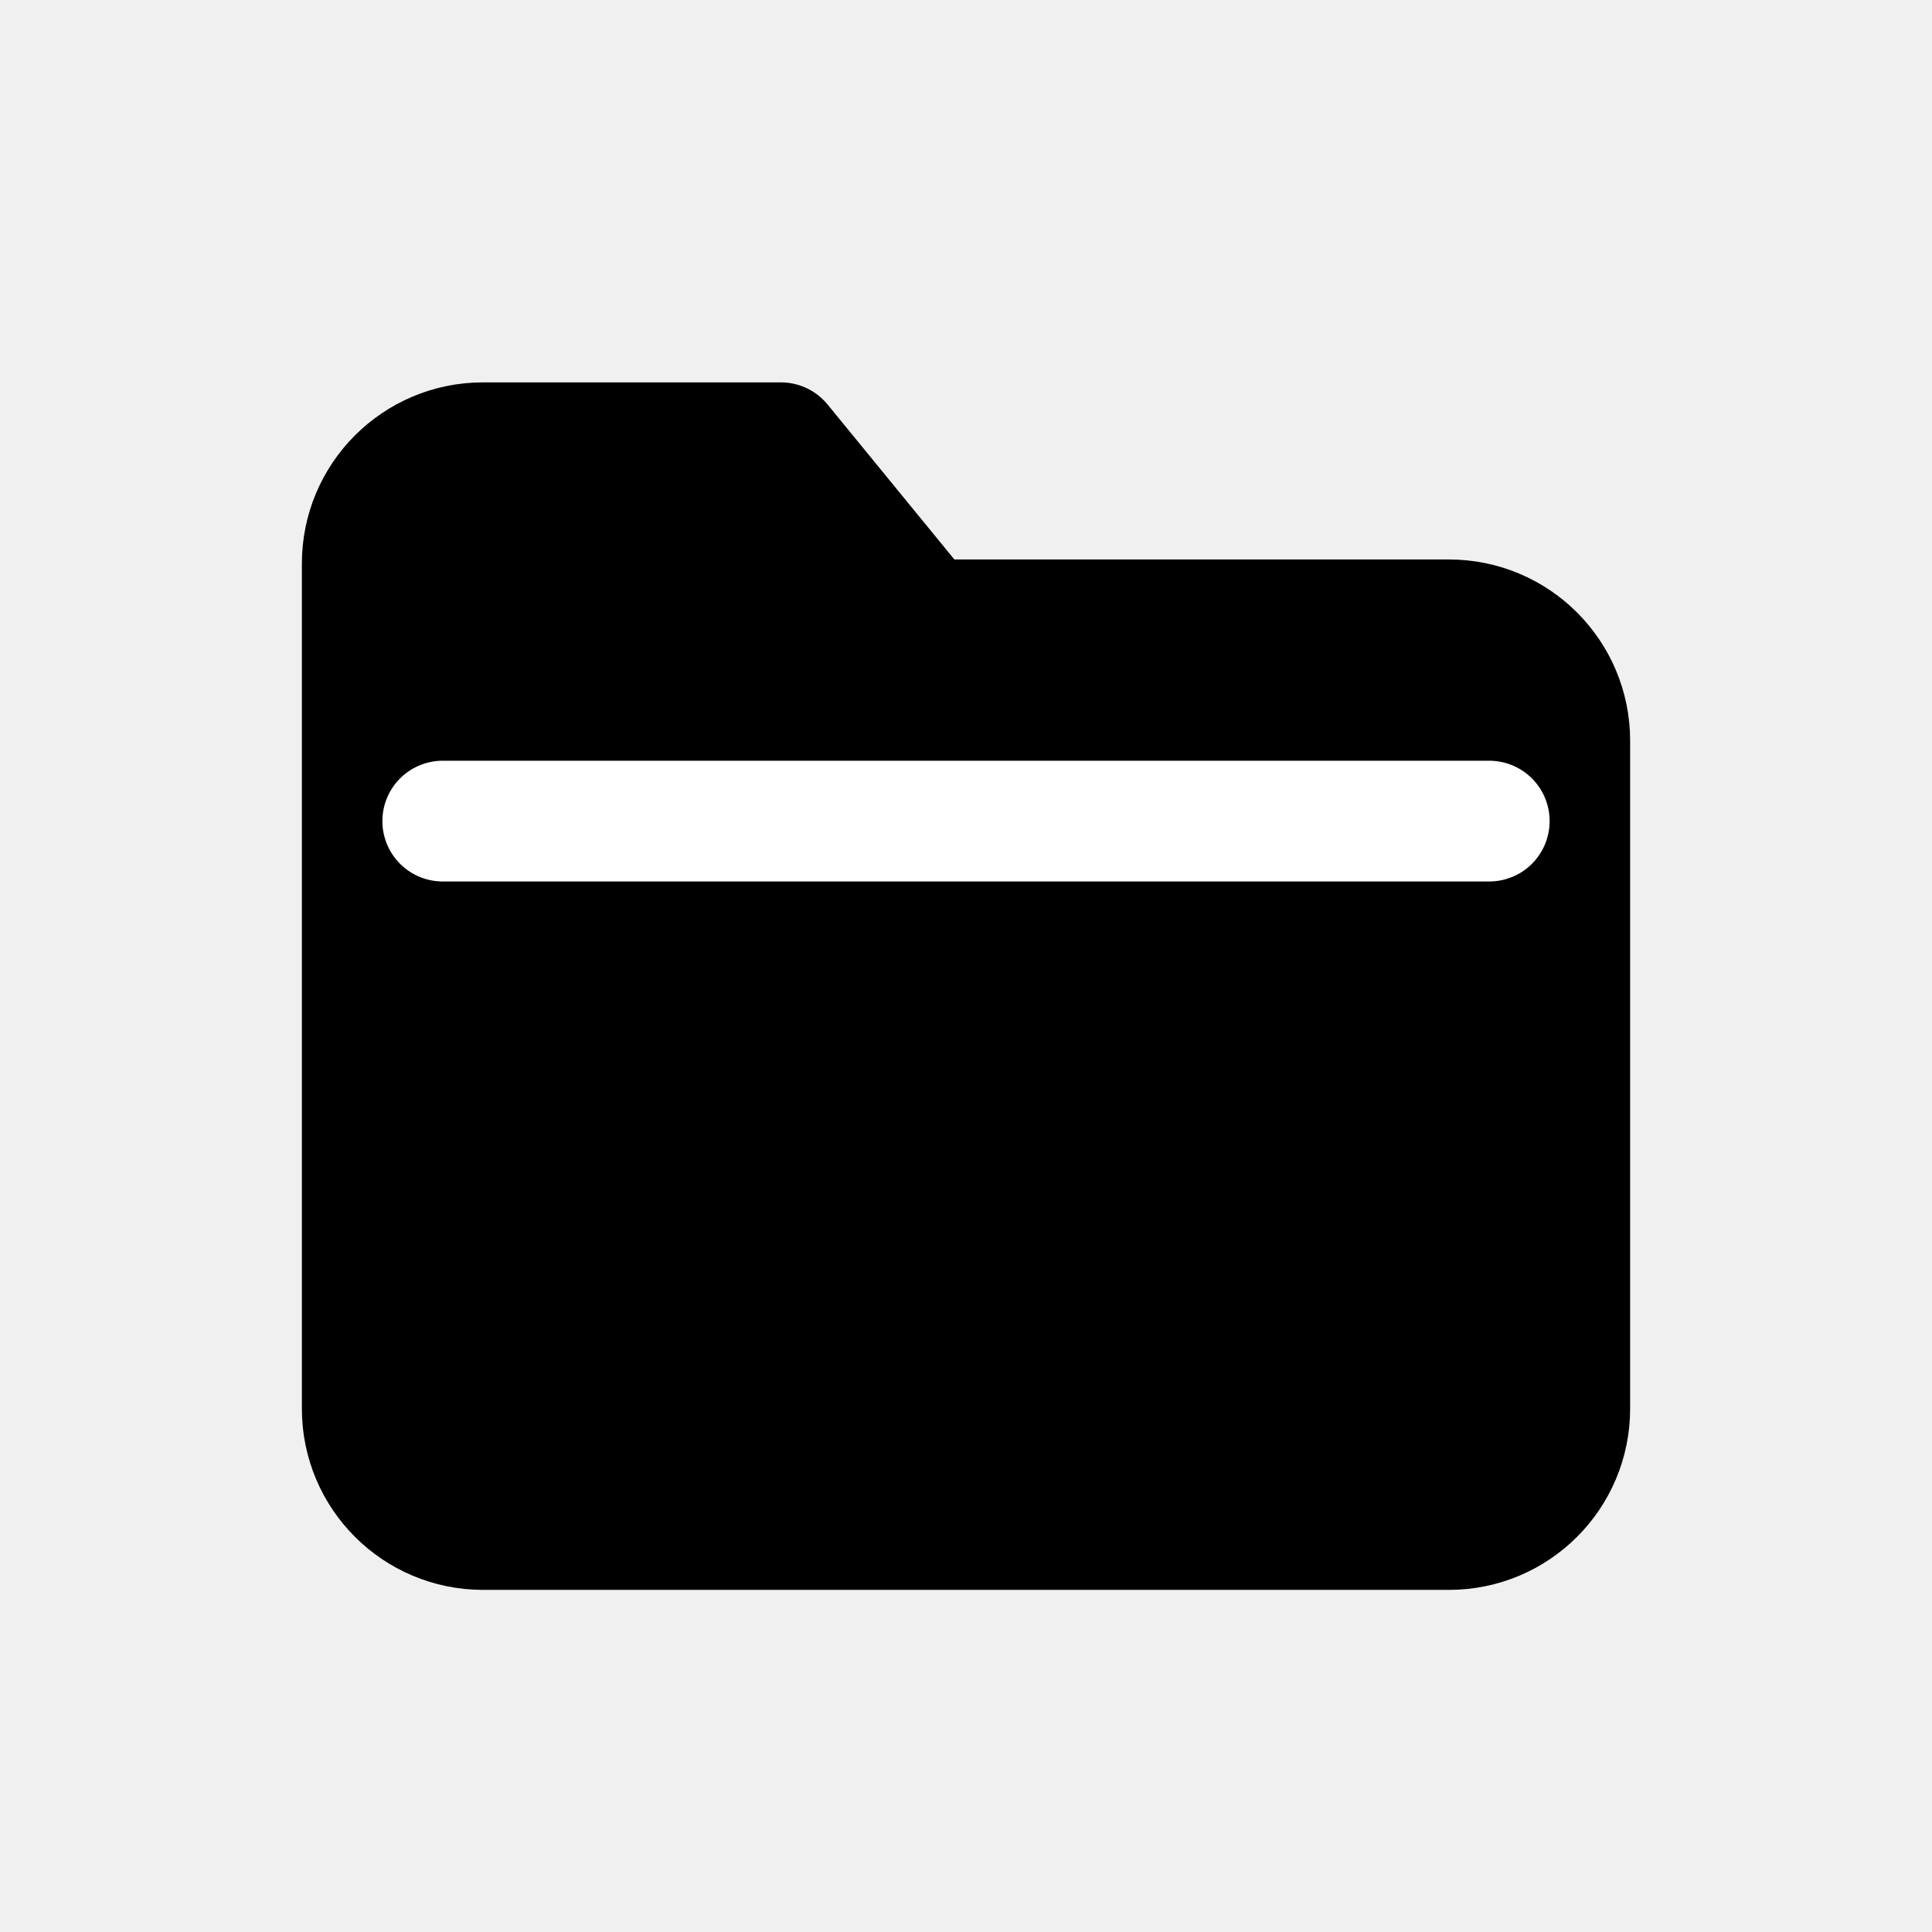
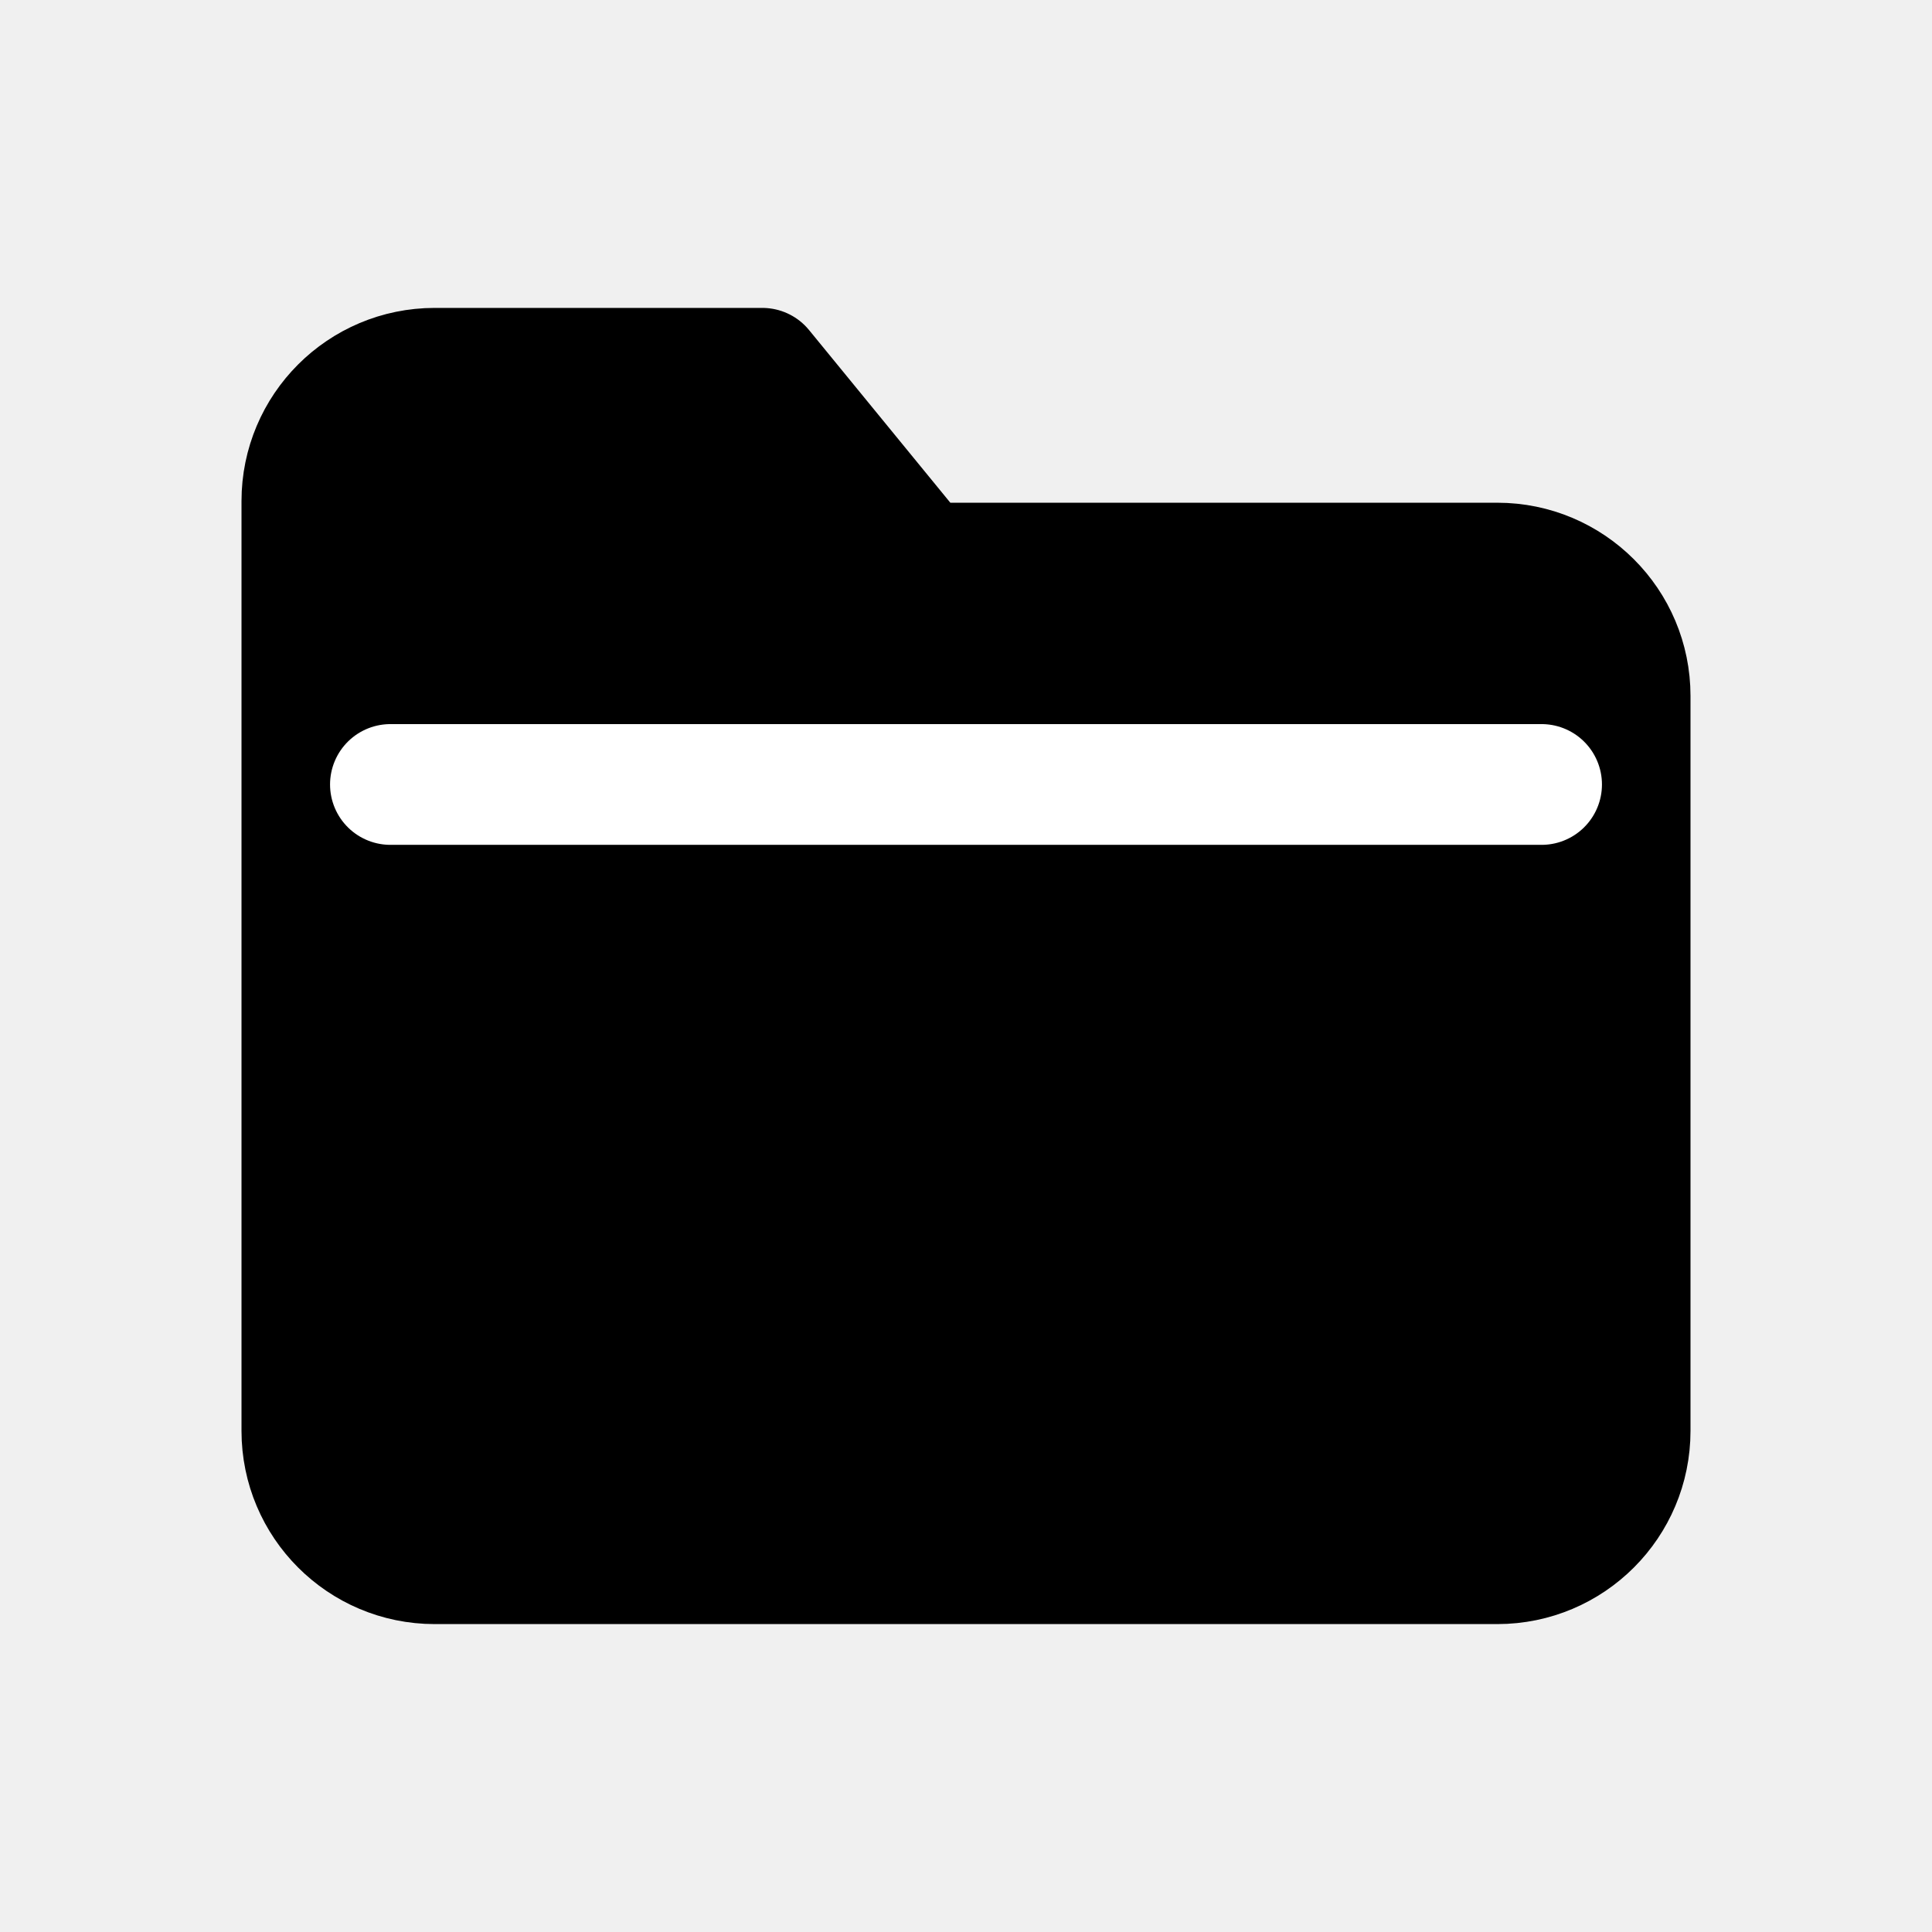
<svg xmlns="http://www.w3.org/2000/svg" width="24" height="24" viewBox="0 0 24 24">
-   <path d="M4.5 7a1.5 1.5 0 0 1 1.5-1.5h3.7l1.8 2.2H18a1.5 1.5 0 0 1 1.5 1.5v8.3A1.5 1.5 0 0 1 18 19H6a1.5 1.5 0 0 1-1.5-1.5z" fill="#000000" stroke="#000000" stroke-width="1.5" stroke-linecap="round" stroke-linejoin="round" />
-   <path d="M5.5 10.2h13" fill="none" stroke="#ffffff" stroke-width="1.5" stroke-linecap="round" stroke-linejoin="round" />
+   <path d="M 3.75 6.225 a 1.65 1.65 0 0 1 1.65 -1.65 h 4.07 l 1.98 2.42 H 18.6 a 1.65 1.65 0 0 1 1.65 1.65 v 9.13 A 1.65 1.65 0 0 1 18.6 19.425 H 5.4 a 1.65 1.65 0 0 1 -1.65 -1.65 z" fill="#000000" stroke="#000000" stroke-width="1.5" stroke-linecap="round" stroke-linejoin="round" />
+   <path d="M 4.85 9.745 h 14.3" fill="none" stroke="#ffffff" stroke-width="1.5" stroke-linecap="round" stroke-linejoin="round" />
</svg>
